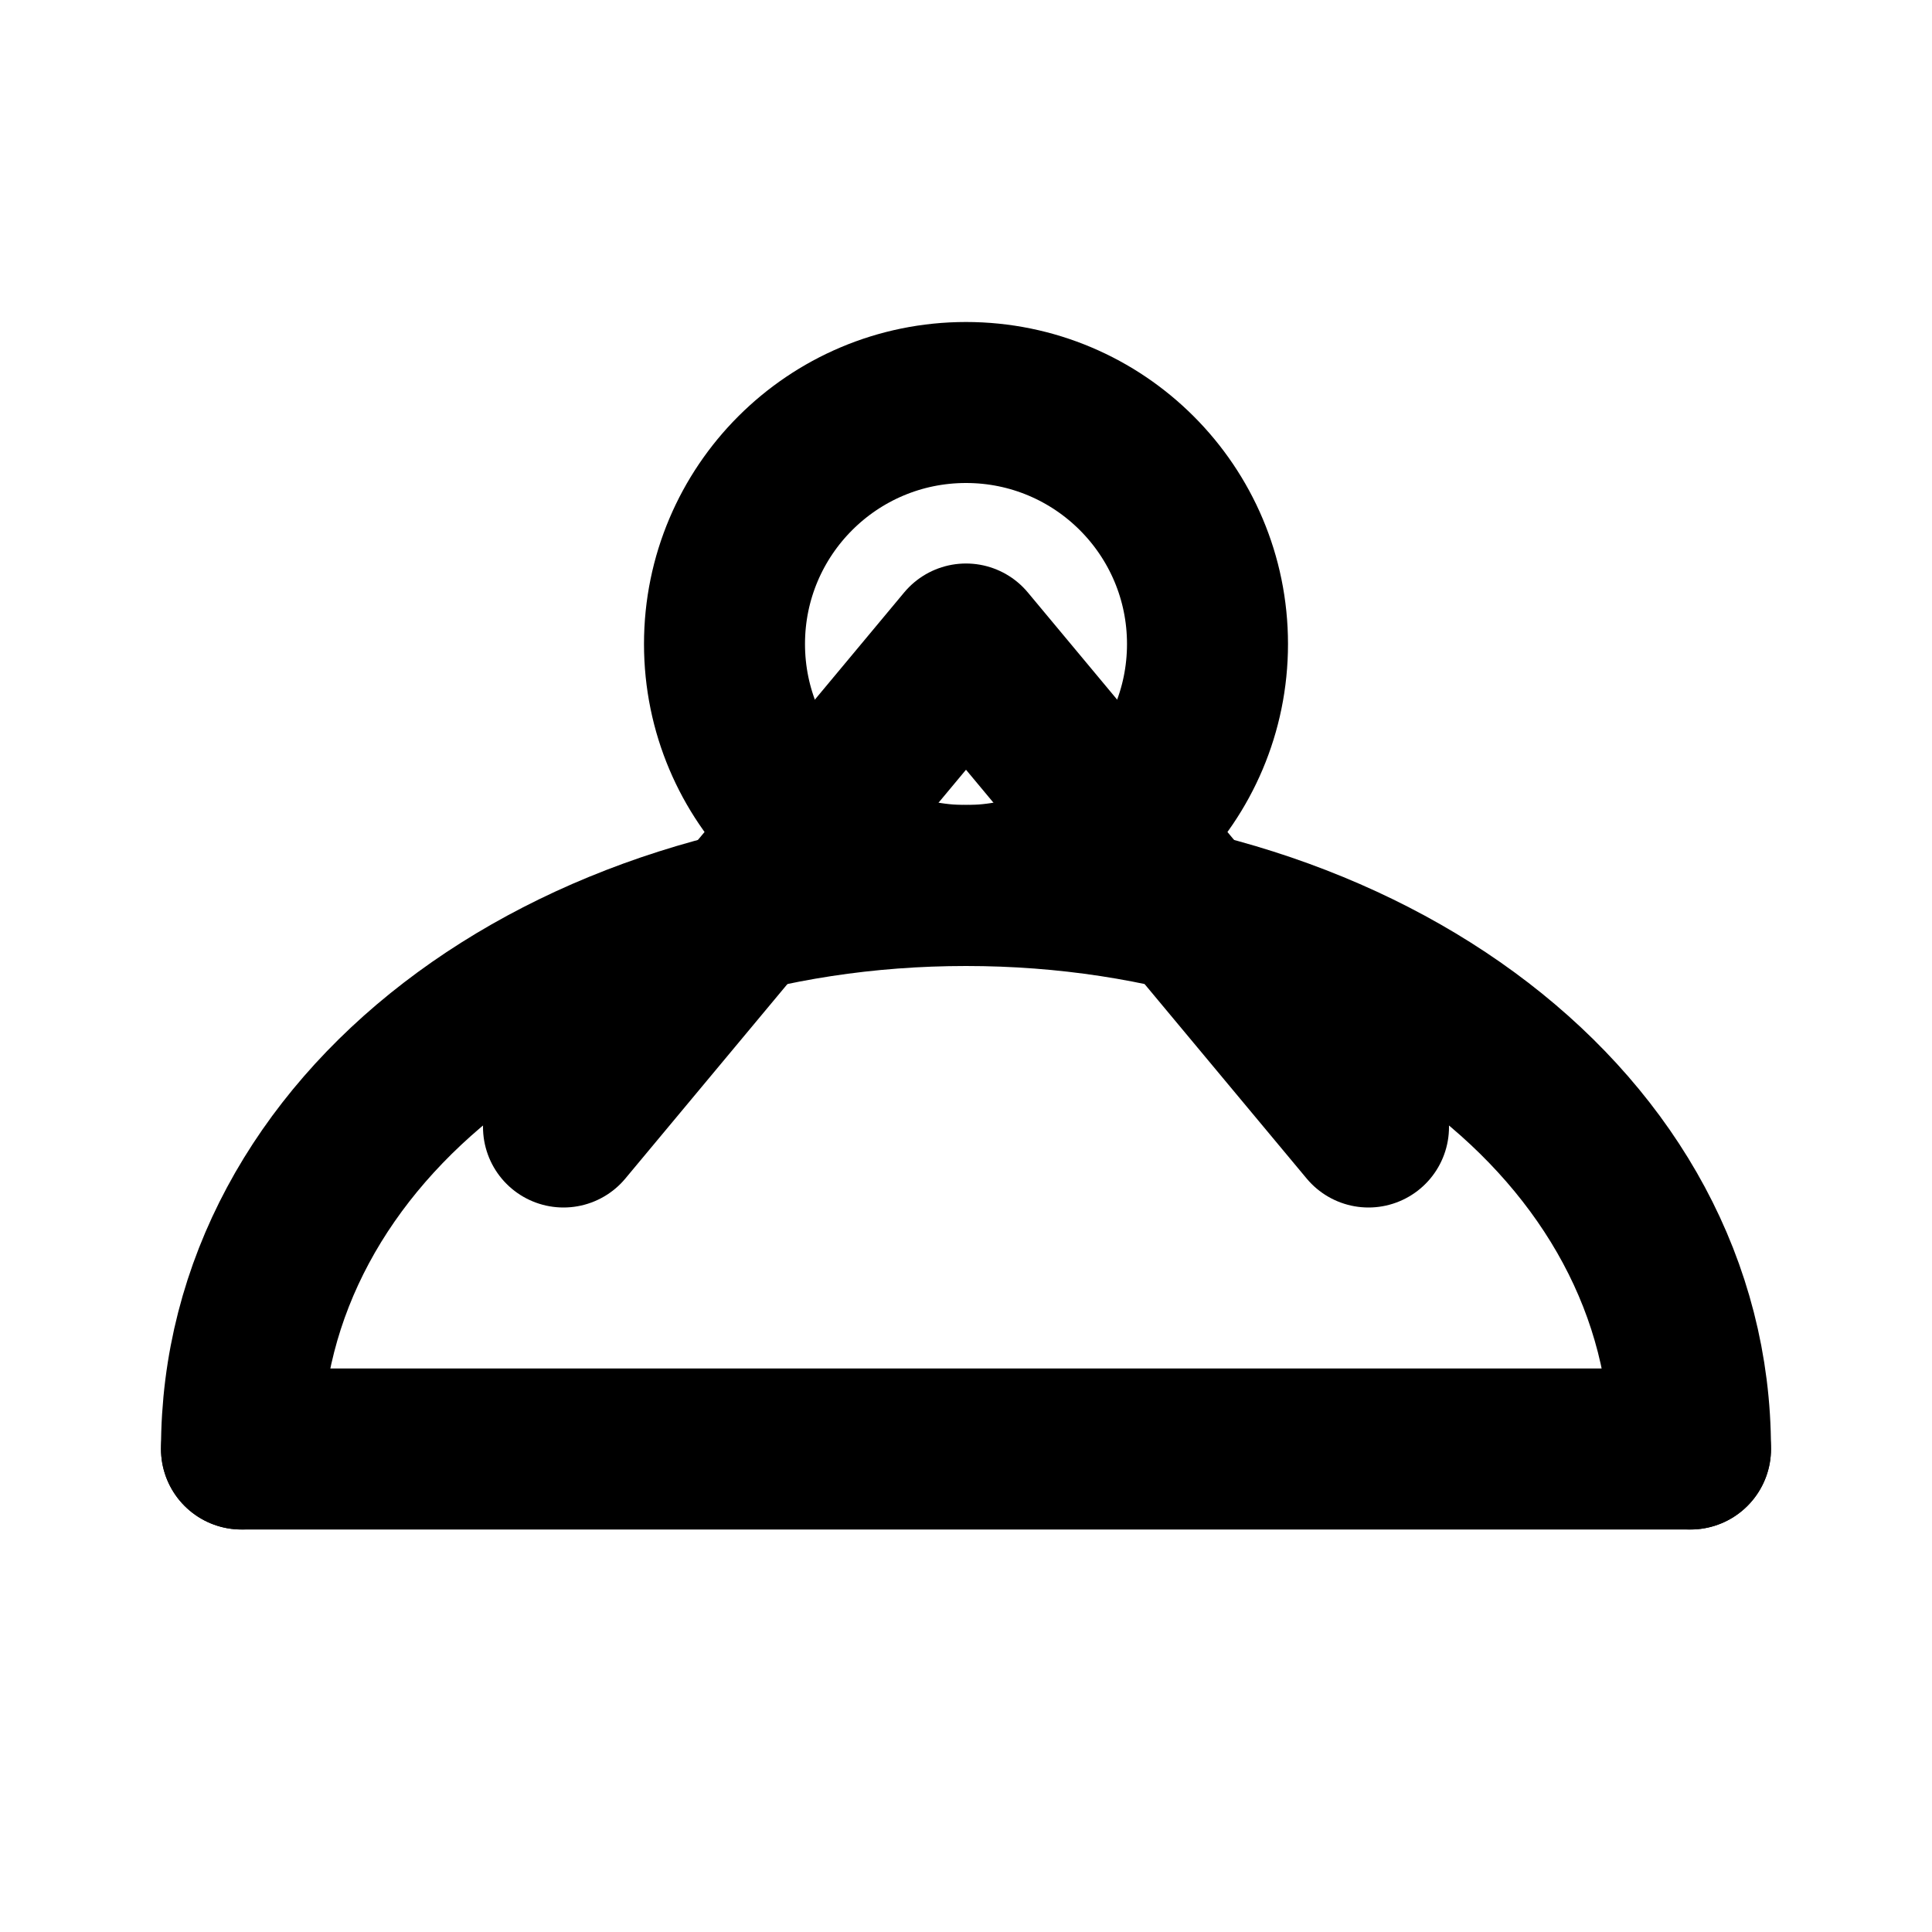
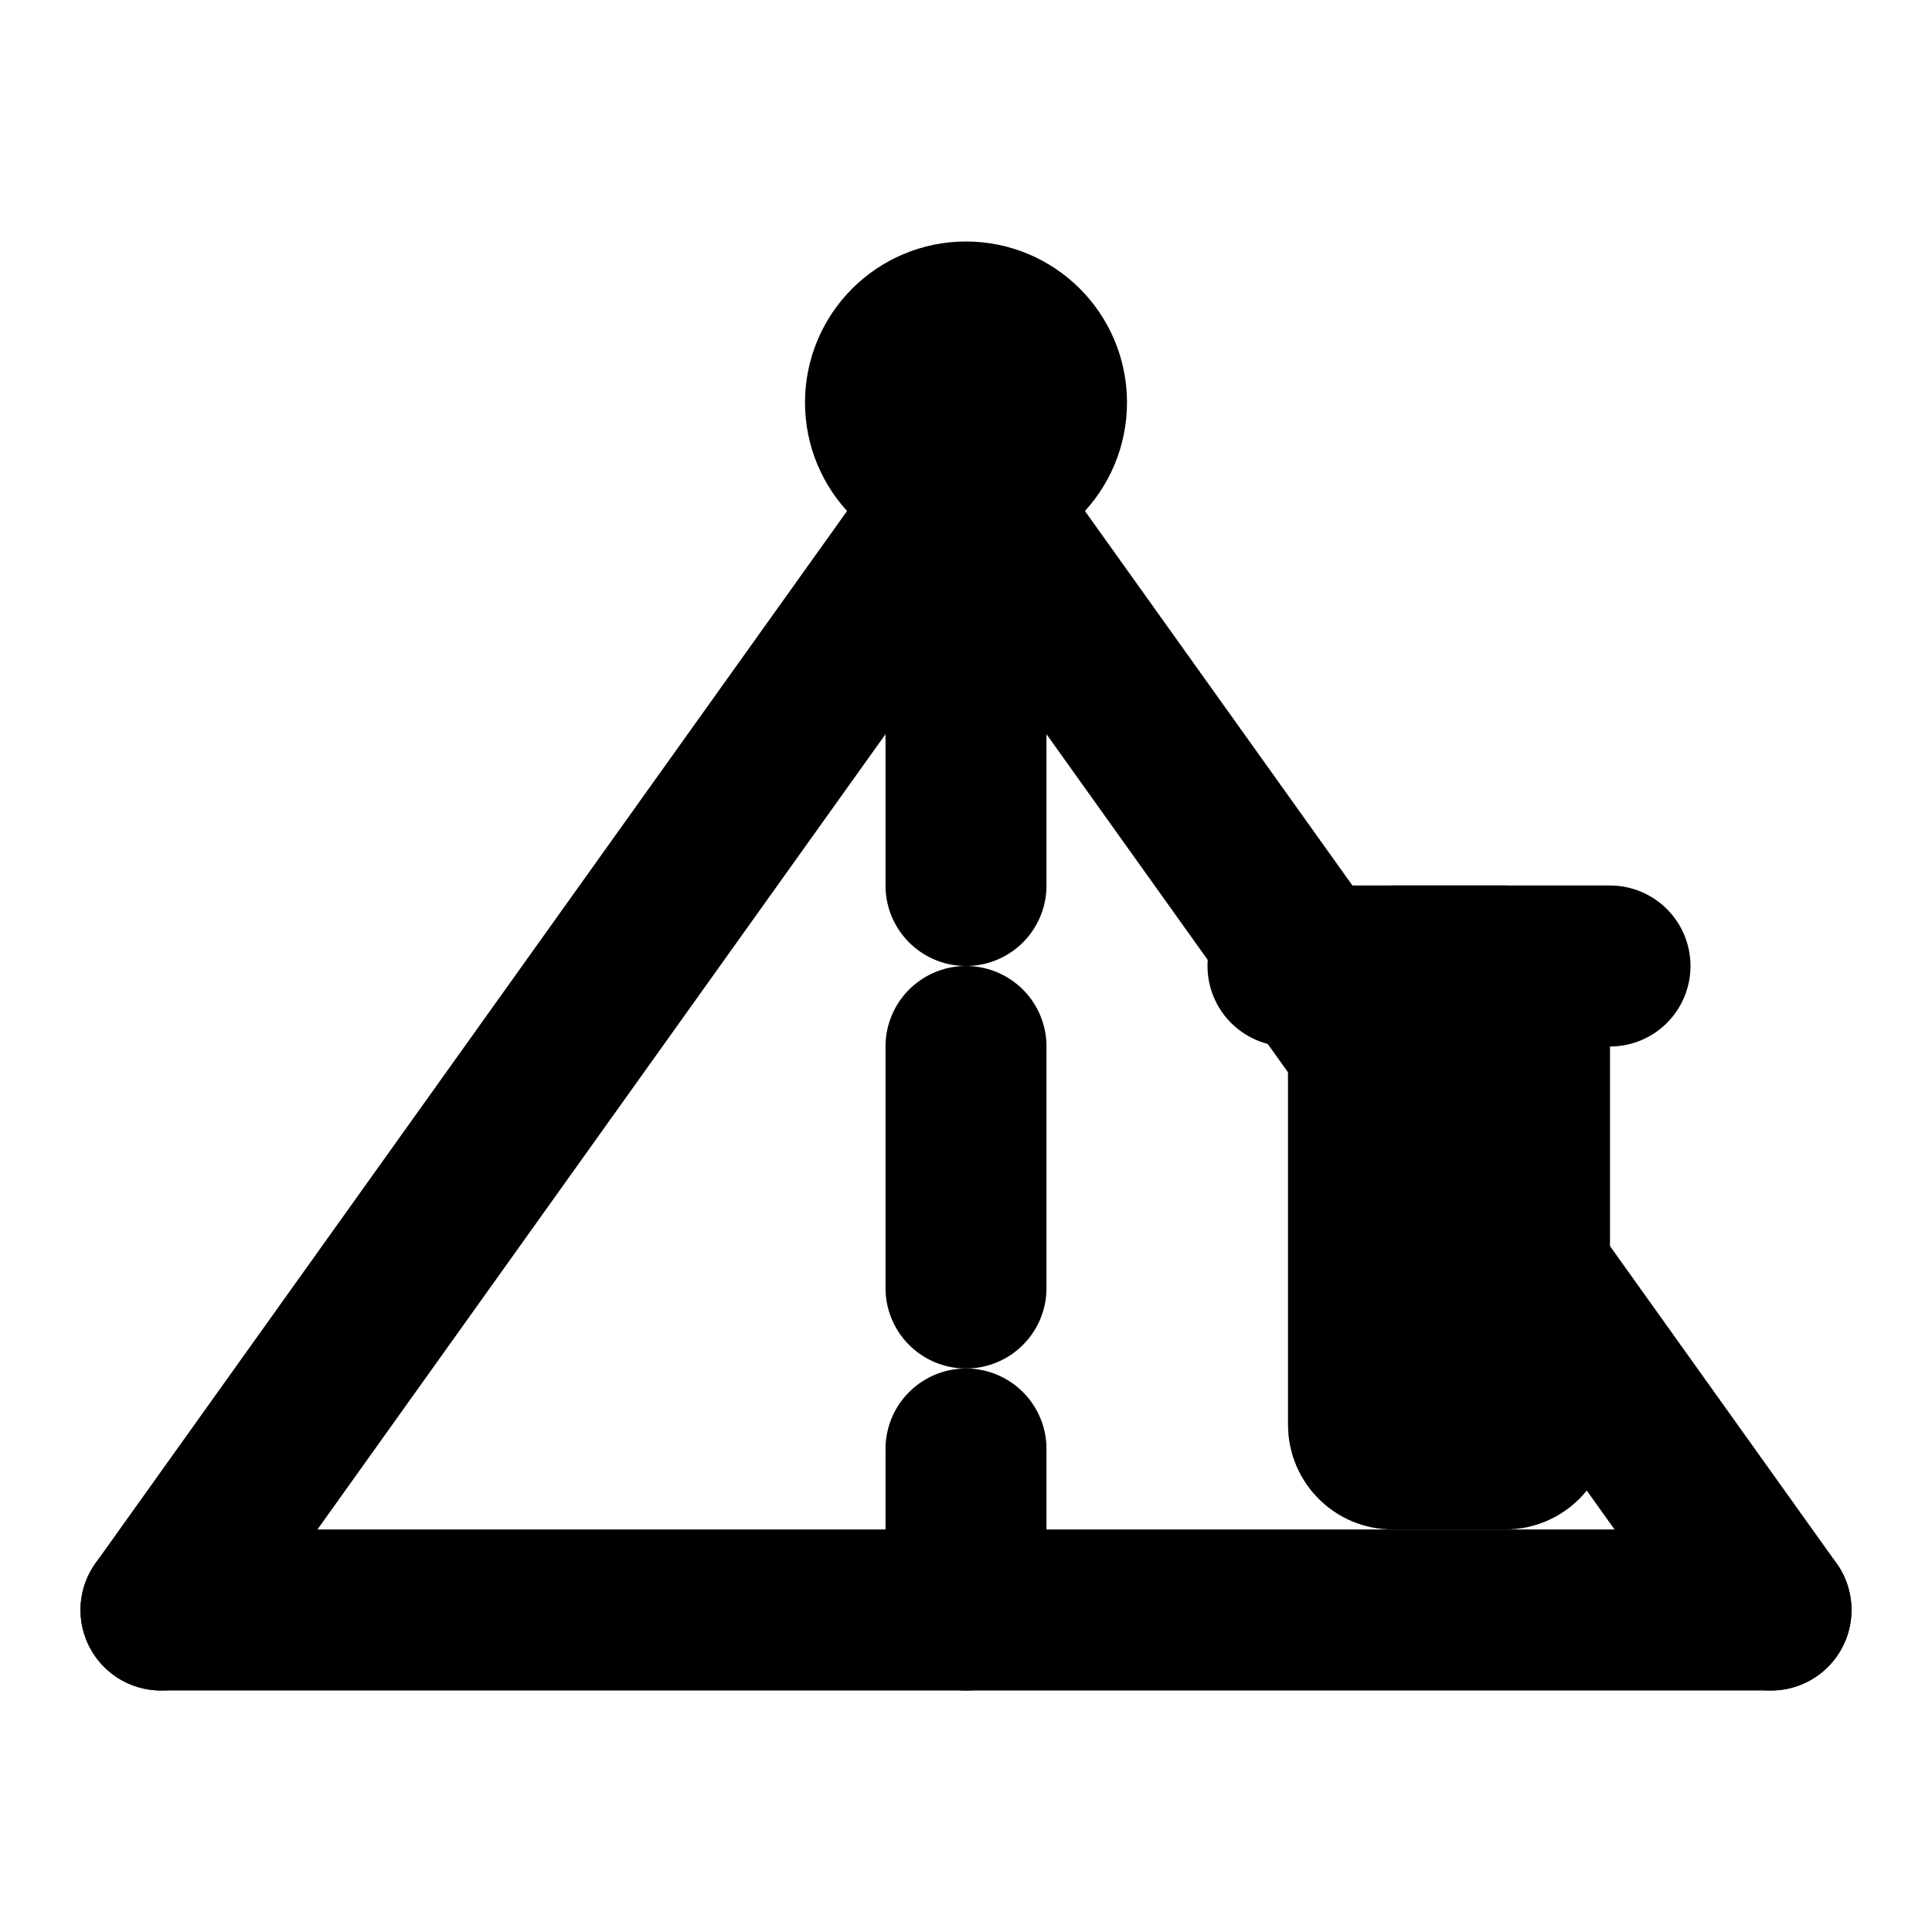
<svg xmlns="http://www.w3.org/2000/svg" viewBox="0 0 24 24" fill="none" stroke="currentColor" stroke-width="2" stroke-linecap="round" stroke-linejoin="round">
-   <path d="M3 18h18" />
-   <path d="M3 18c0-4 4-7 9-7s9 3 9 7" />
-   <circle cx="12" cy="8" r="3" />
-   <path d="M7 14l5-6 5 6" />
+   <path d="M2 20l10-14 10 14" />
+   <line x1="2" y1="20" x2="22" y2="20" />
+   <line x1="12" y1="8" x2="12" y2="11" />
+   <line x1="12" y1="13" x2="12" y2="16" />
+   <line x1="12" y1="18" x2="12" y2="20" />
+   <rect x="17" y="12" width="2" height="6" rx="0.3" />
+   <path d="M16 12h4" />
+   <circle cx="12" cy="5" r="1" />
</svg>
